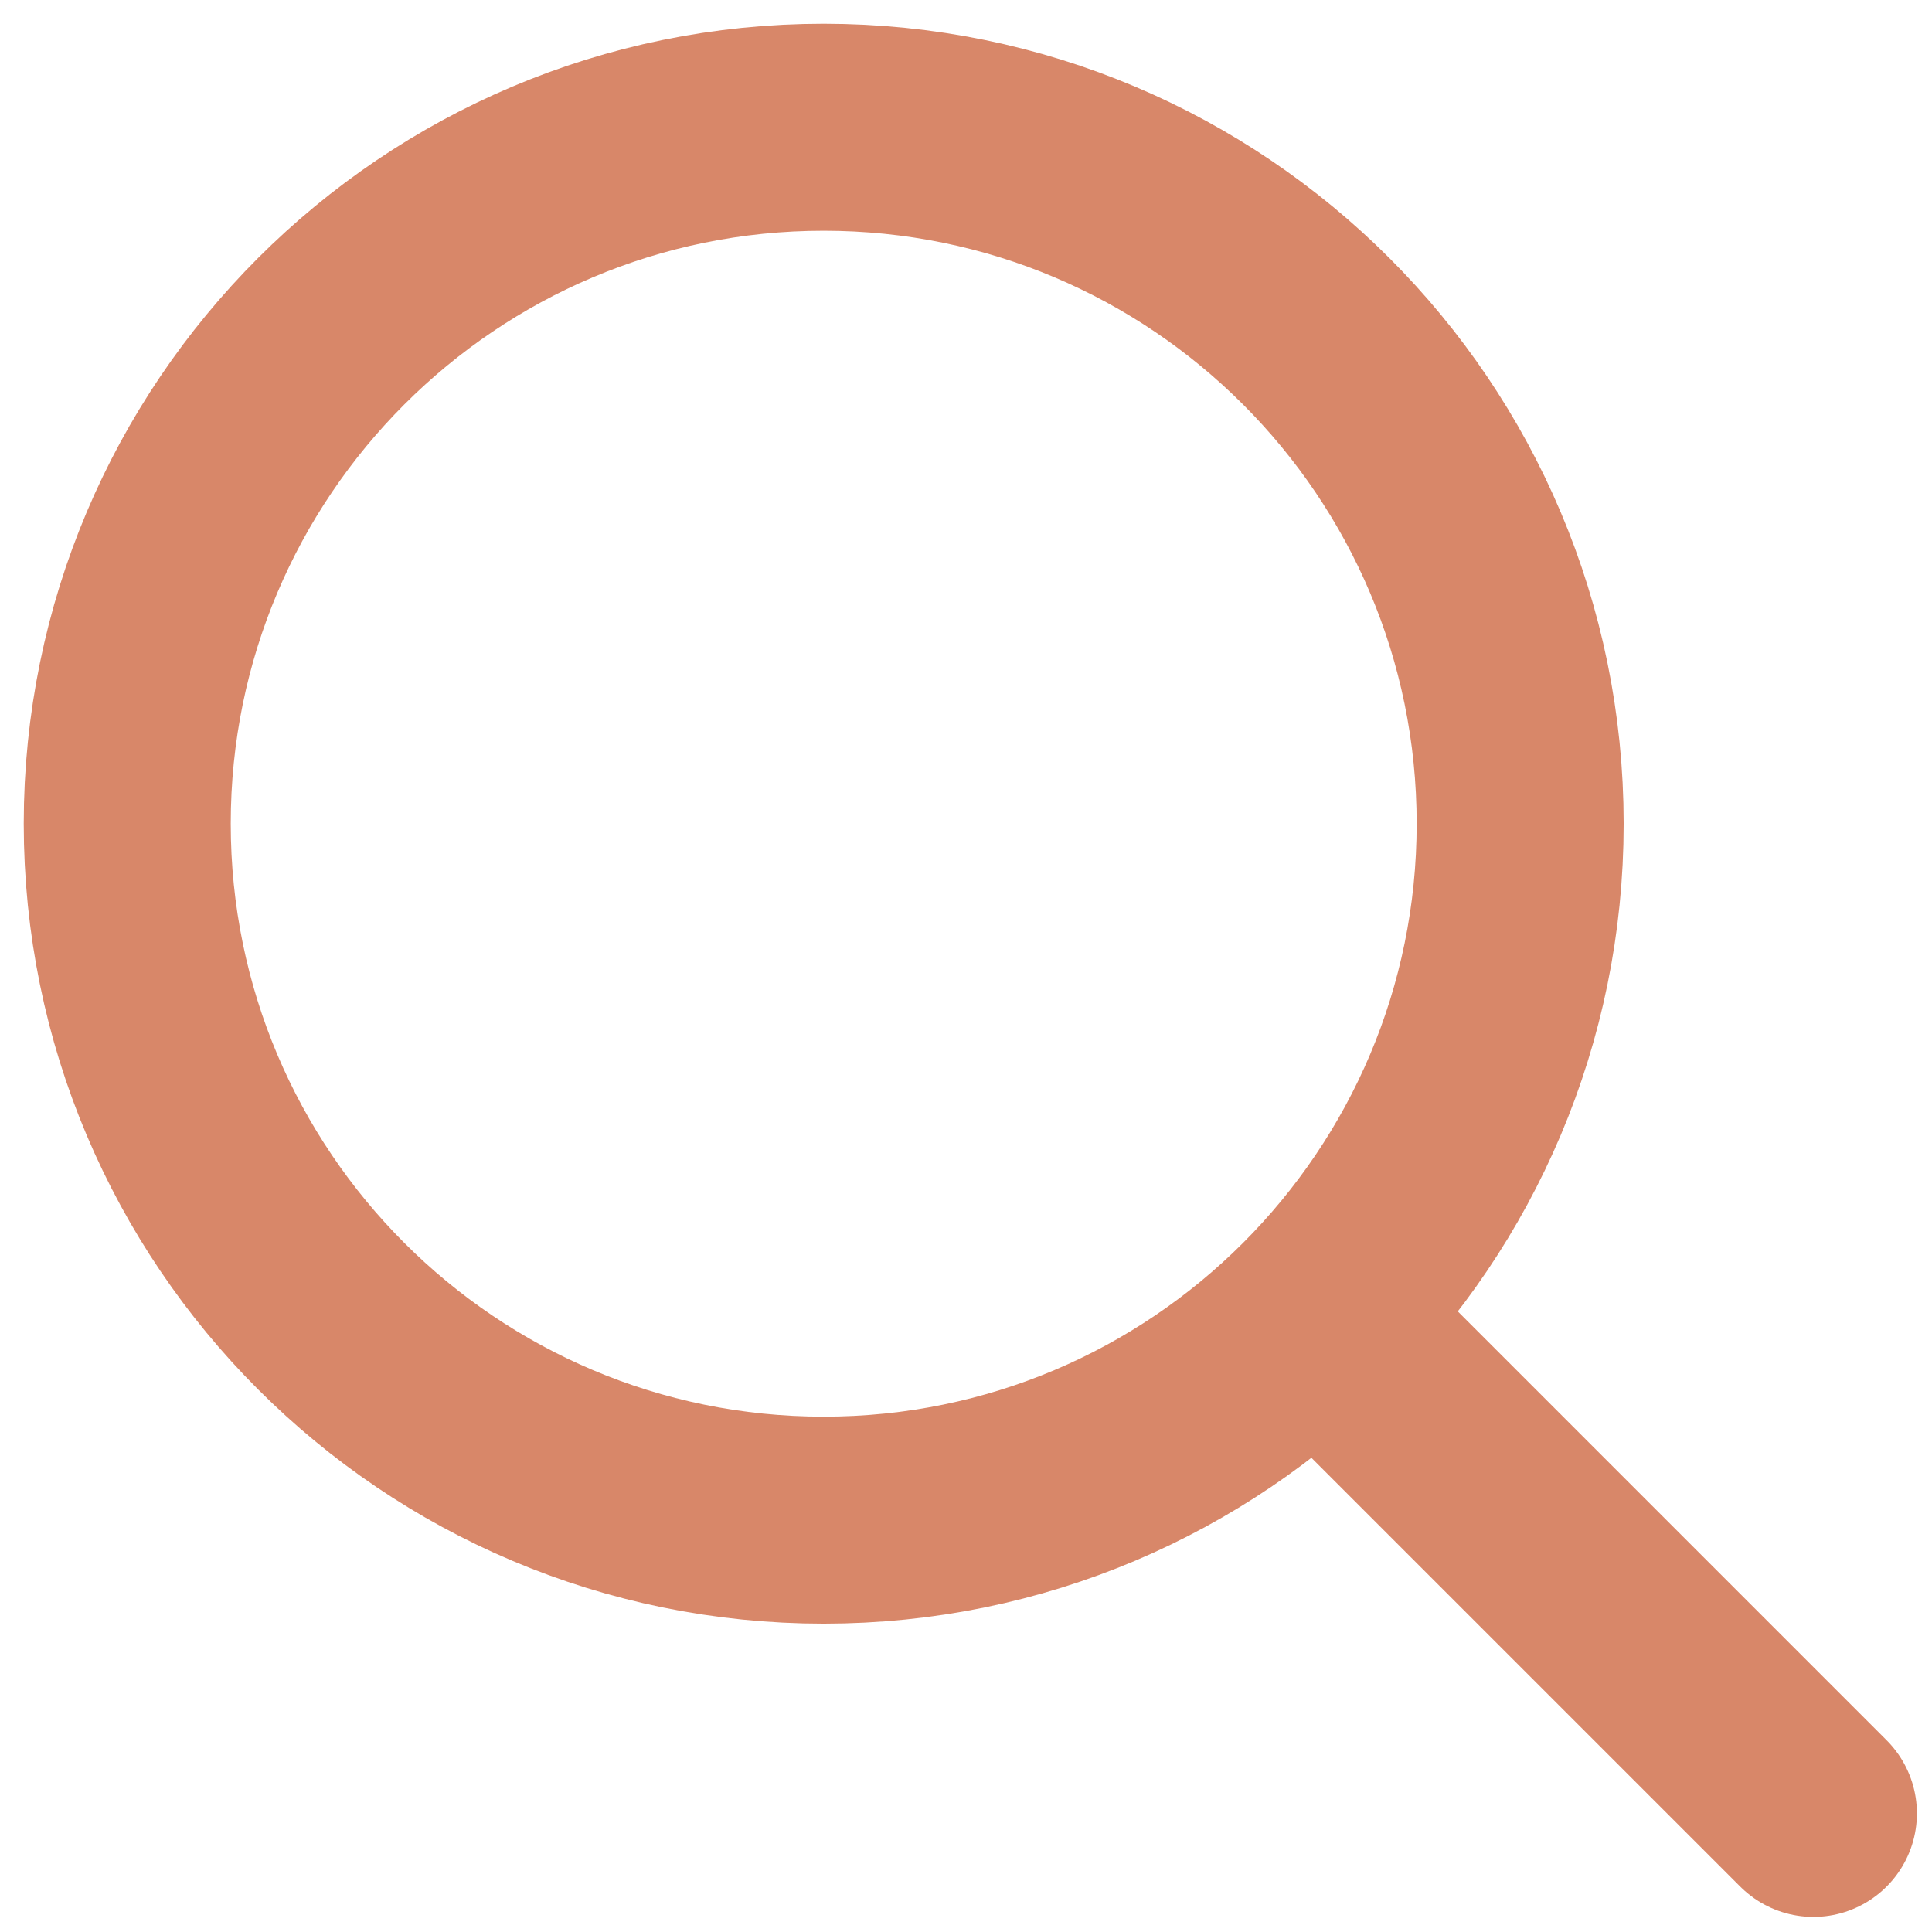
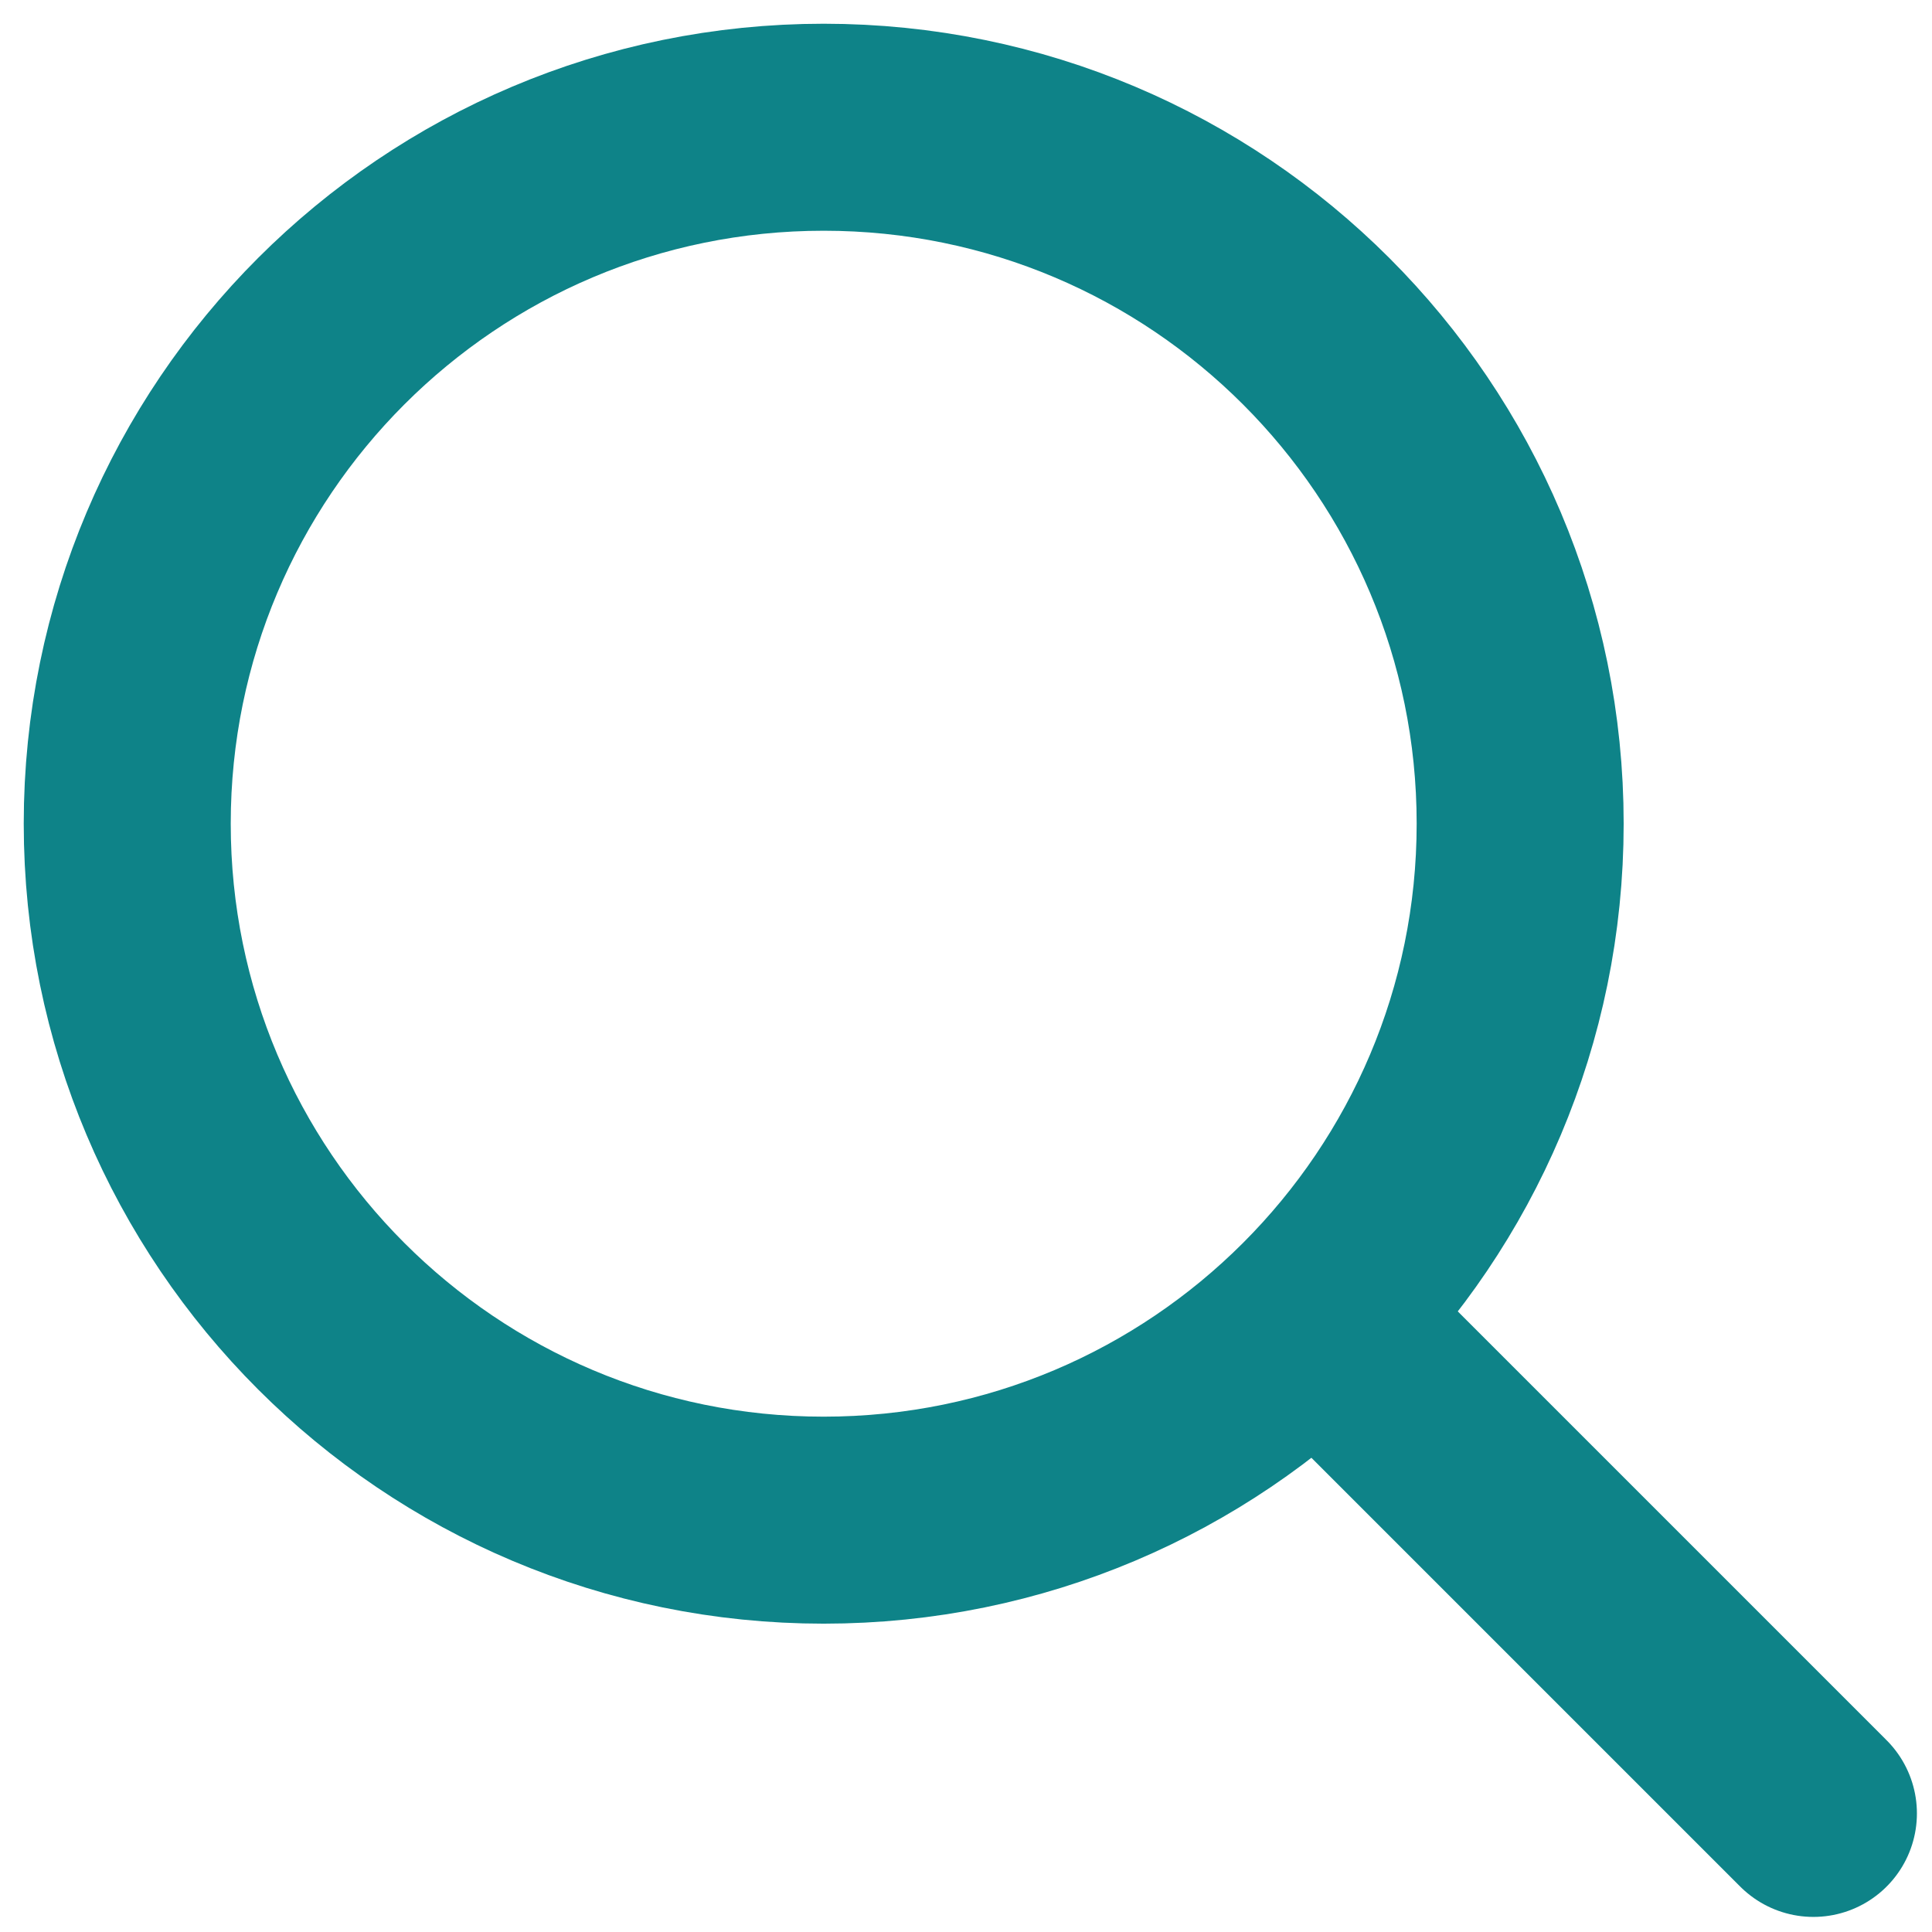
<svg xmlns="http://www.w3.org/2000/svg" width="42" height="42" viewBox="0 0 42 42" fill="none">
-   <path d="M29.859 29.859L39.422 39.422" stroke="#D88769" stroke-width="4.5" stroke-linecap="round" stroke-linejoin="round" />
-   <path d="M17.906 33.047C26.268 33.047 33.047 26.268 33.047 17.906C33.047 9.544 26.268 2.766 17.906 2.766C9.544 2.766 2.766 9.544 2.766 17.906C2.766 26.268 9.544 33.047 17.906 33.047Z" stroke="#D88769" stroke-width="4.5" stroke-linecap="round" stroke-linejoin="round" />
+   <path d="M29.859 29.859L39.422 39.422" stroke="#0E8388" stroke-width="4.5" stroke-linecap="round" stroke-linejoin="round" />
+   <path d="M17.906 33.047C26.268 33.047 33.047 26.268 33.047 17.906C33.047 9.544 26.268 2.766 17.906 2.766C9.544 2.766 2.766 9.544 2.766 17.906C2.766 26.268 9.544 33.047 17.906 33.047Z" stroke="#0E8388" stroke-width="4.5" stroke-linecap="round" stroke-linejoin="round" />
</svg>
